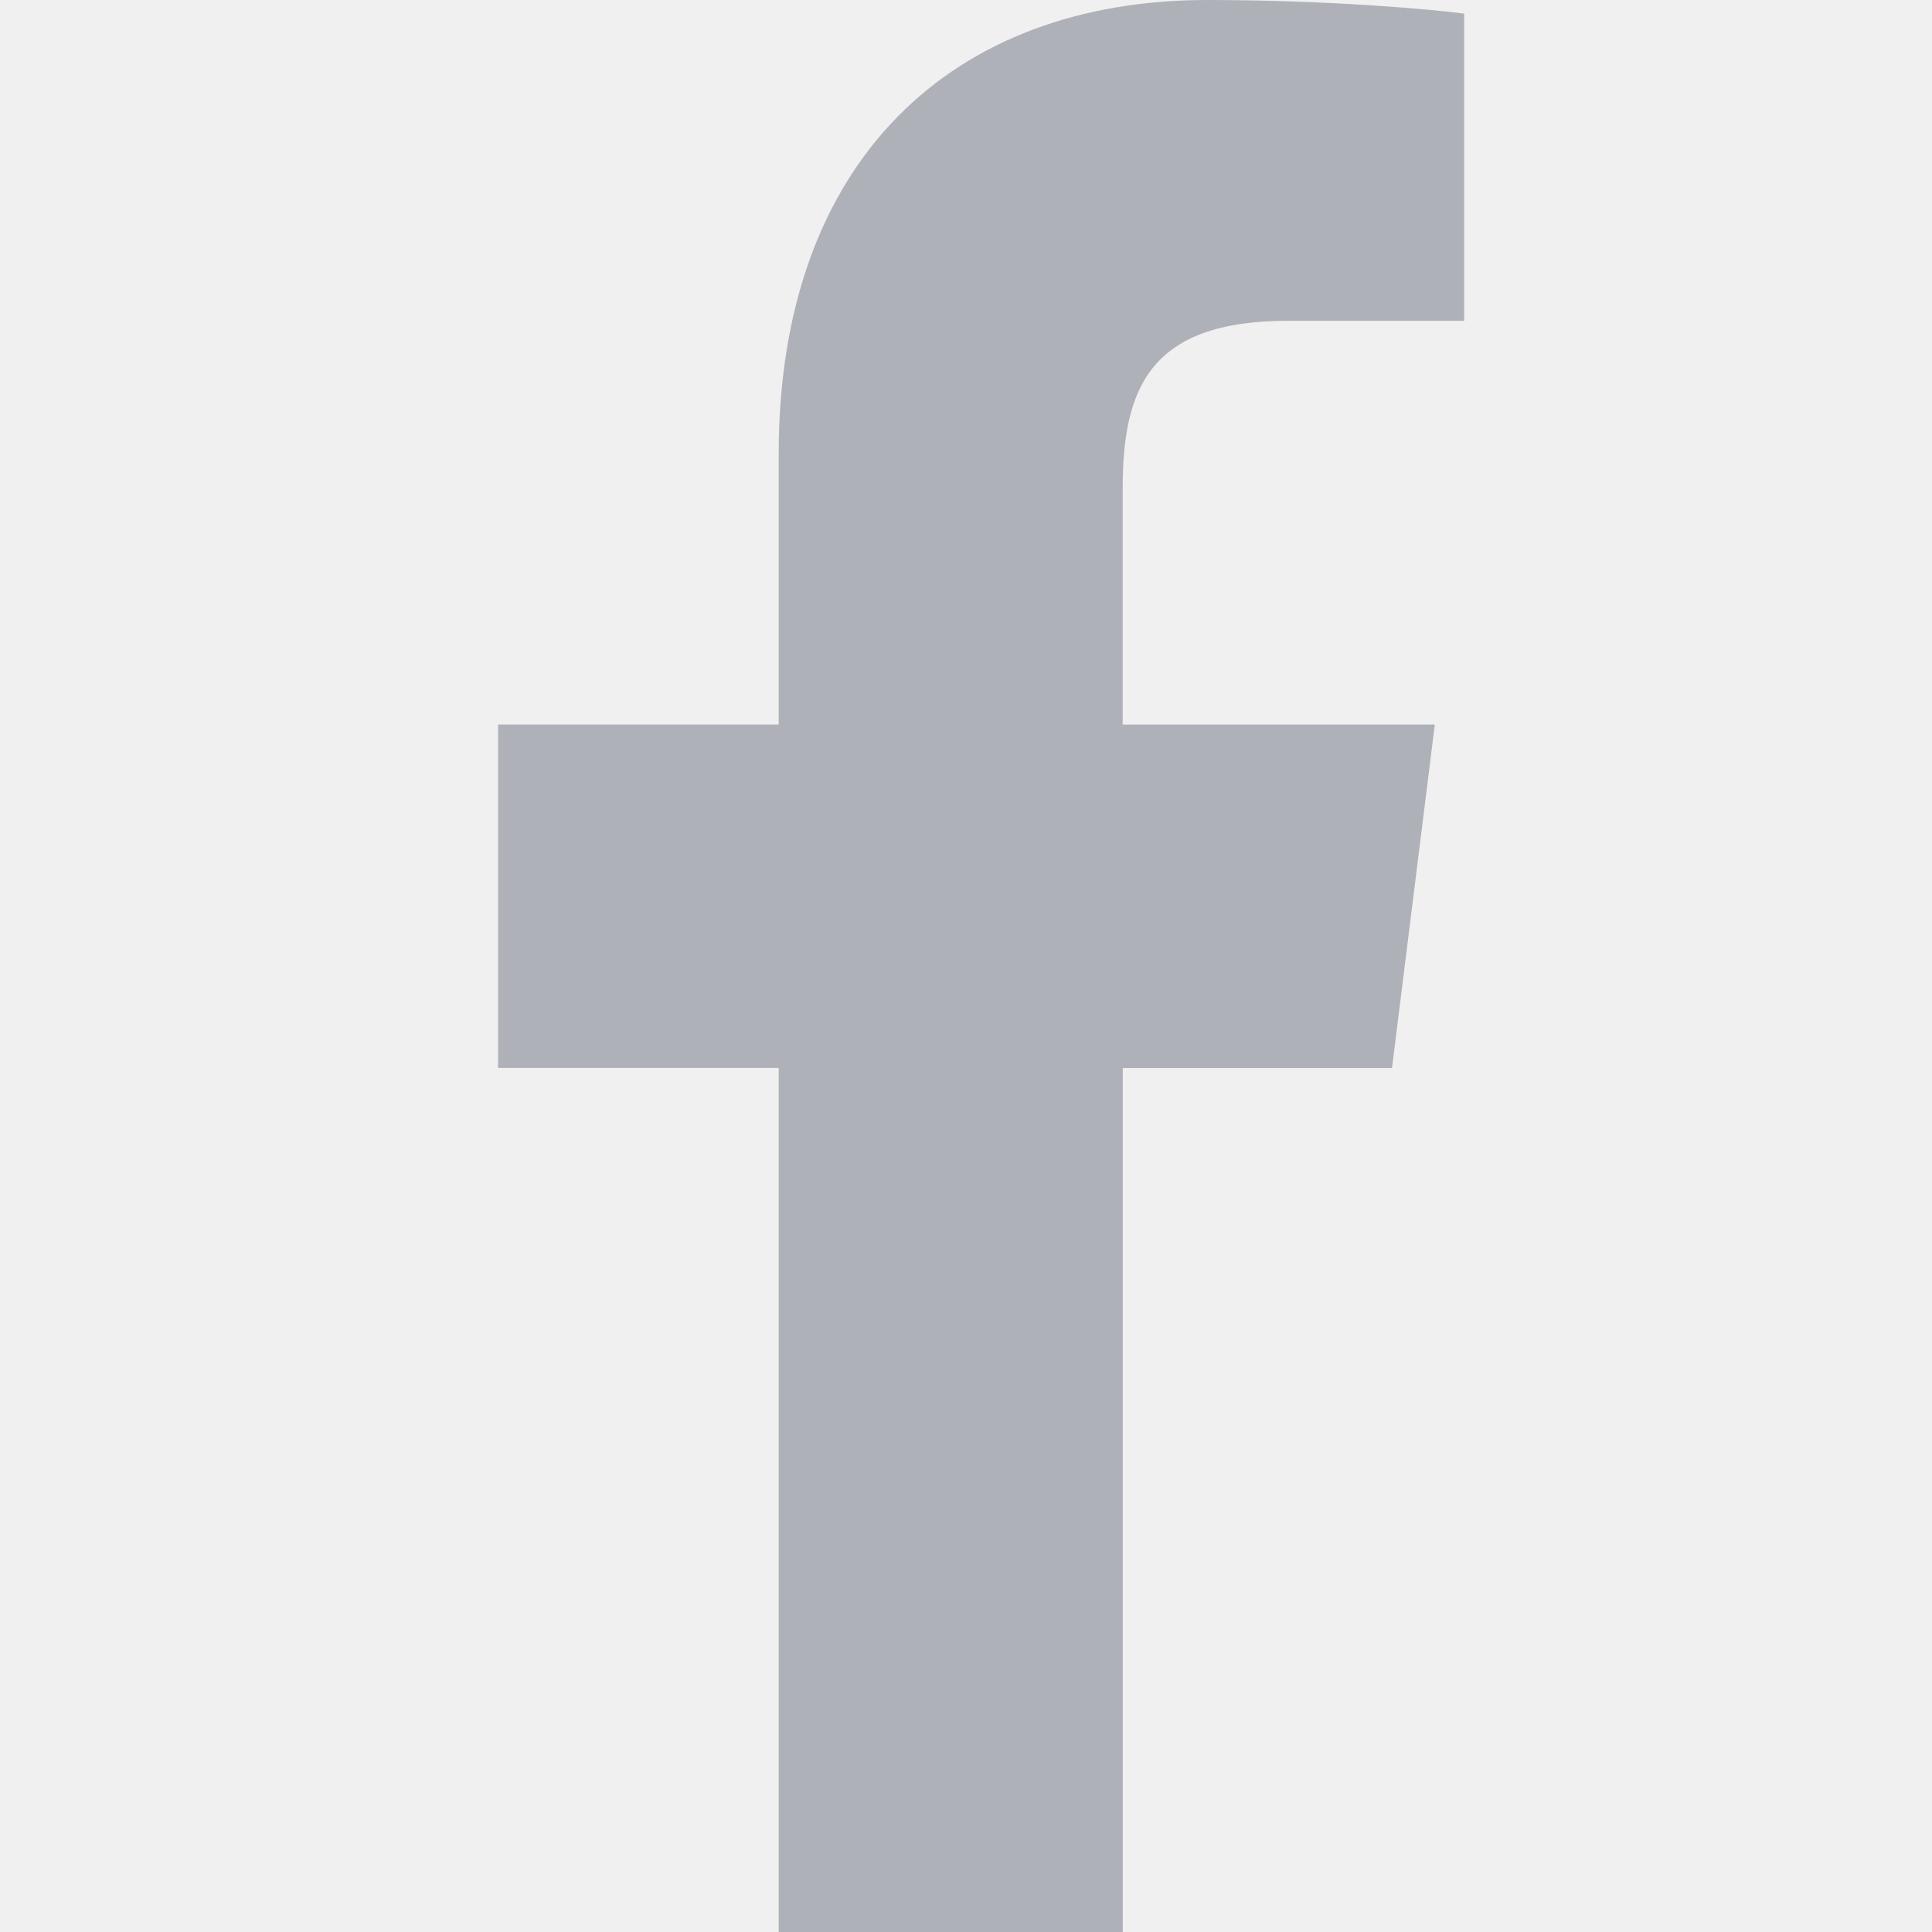
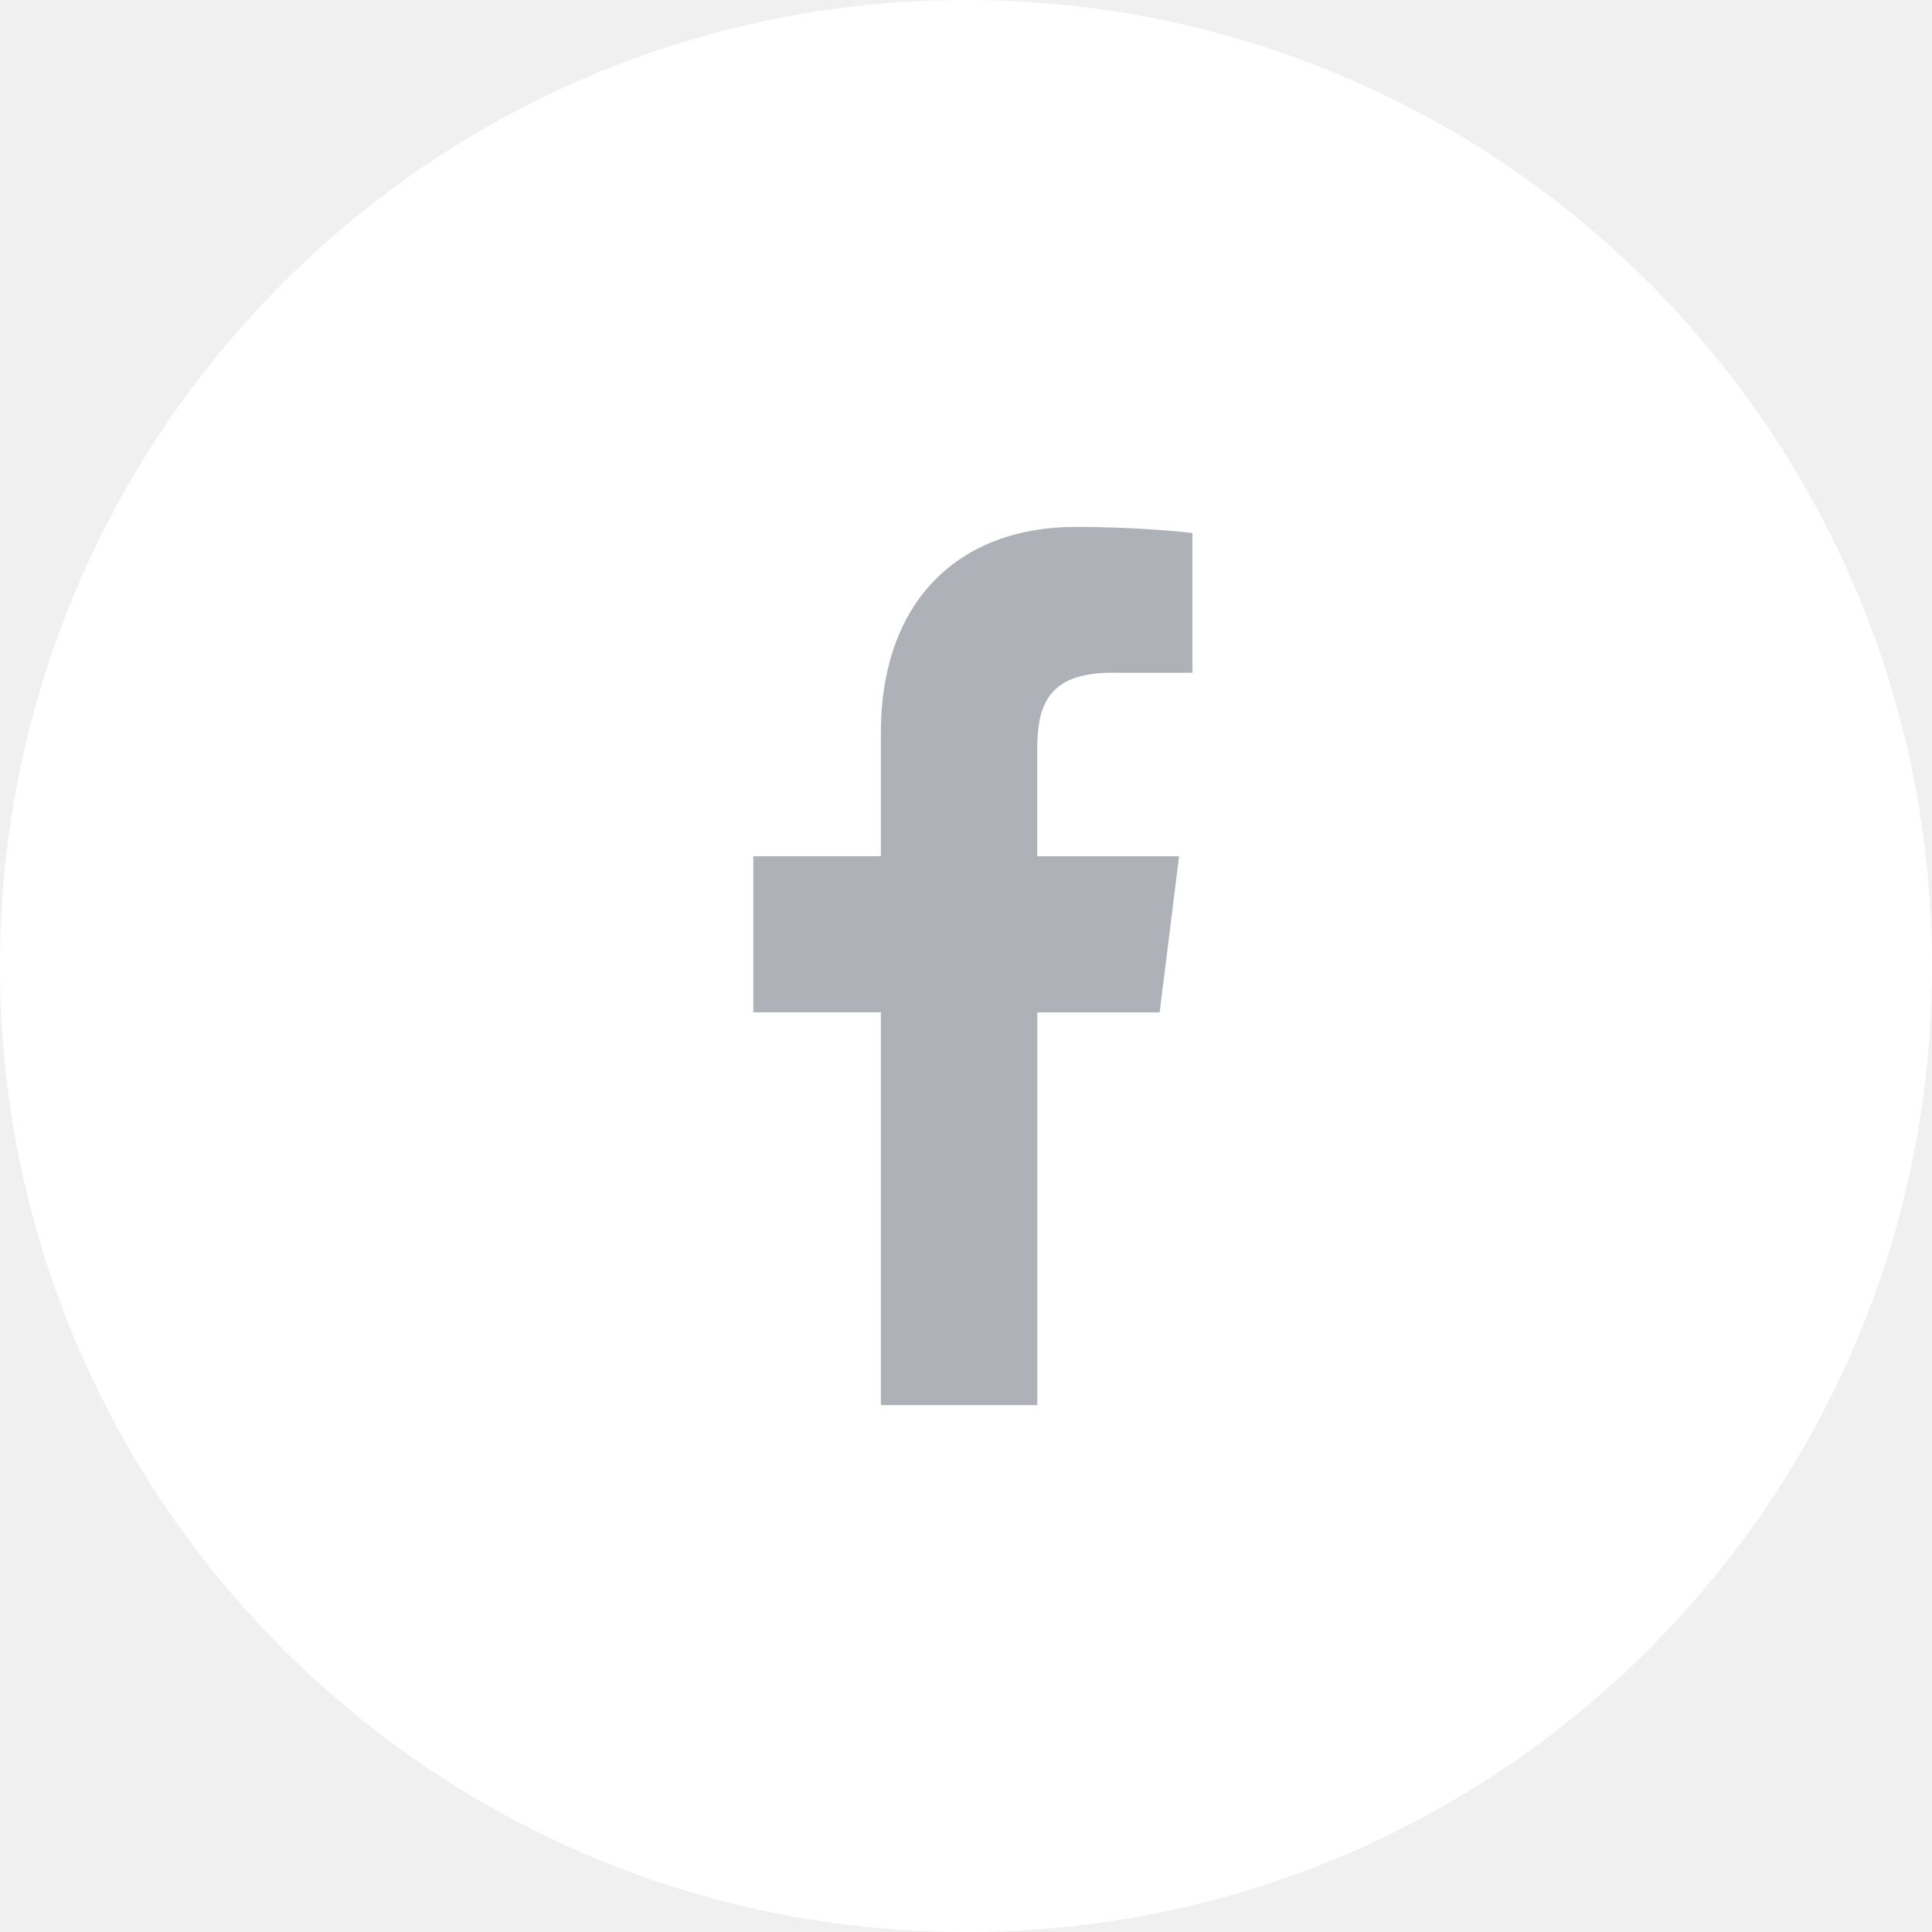
- <svg xmlns="http://www.w3.org/2000/svg" width="20" height="20" viewBox="0 0 20 20" fill="none">
-   <g clip-path="url(#clip0_1_454)">
-     <path d="M13.331 3.321H15.157V0.141C14.842 0.098 13.758 0 12.497 0C9.864 0 8.061 1.656 8.061 4.699V7.5H5.156V11.055H8.061V20H11.623V11.056H14.41L14.853 7.501H11.622V5.052C11.623 4.024 11.899 3.321 13.331 3.321Z" fill="#AFB1B8" />
+ <svg xmlns="http://www.w3.org/2000/svg" width="44" height="44" viewBox="0 0 44 44" fill="none">
+   <path d="M44 22C44 28.075 41.538 33.575 37.556 37.556C33.575 41.538 28.075 44 22 44C15.925 44 10.425 41.538 6.444 37.556C2.462 33.575 0 28.075 0 22C0 15.925 2.462 10.425 6.444 6.444C10.425 2.462 15.925 -6.10352e-05 22 -6.10352e-05C28.075 -6.10352e-05 33.575 2.462 37.556 6.444C41.538 10.425 44 15.925 44 22Z" fill="white" />
+   <g clip-path="url(#clip0_1_452)">
+     <path d="M25.331 15.321H27.157V12.141C26.842 12.098 25.758 12 24.497 12C21.864 12 20.061 13.656 20.061 16.699V19.5H17.156V23.055H20.061V32H23.623V23.056H26.41L26.853 19.501H23.622V17.052C23.623 16.024 23.899 15.321 25.331 15.321Z" fill="#AFB1B8" />
  </g>
  <defs>
-     <clipPath id="clip0_1_454">
-       <rect width="20" height="20" fill="white" />
+     <clipPath id="clip0_1_452">
+       <rect width="20" height="20" fill="white" transform="translate(12 12)" />
    </clipPath>
  </defs>
</svg>
